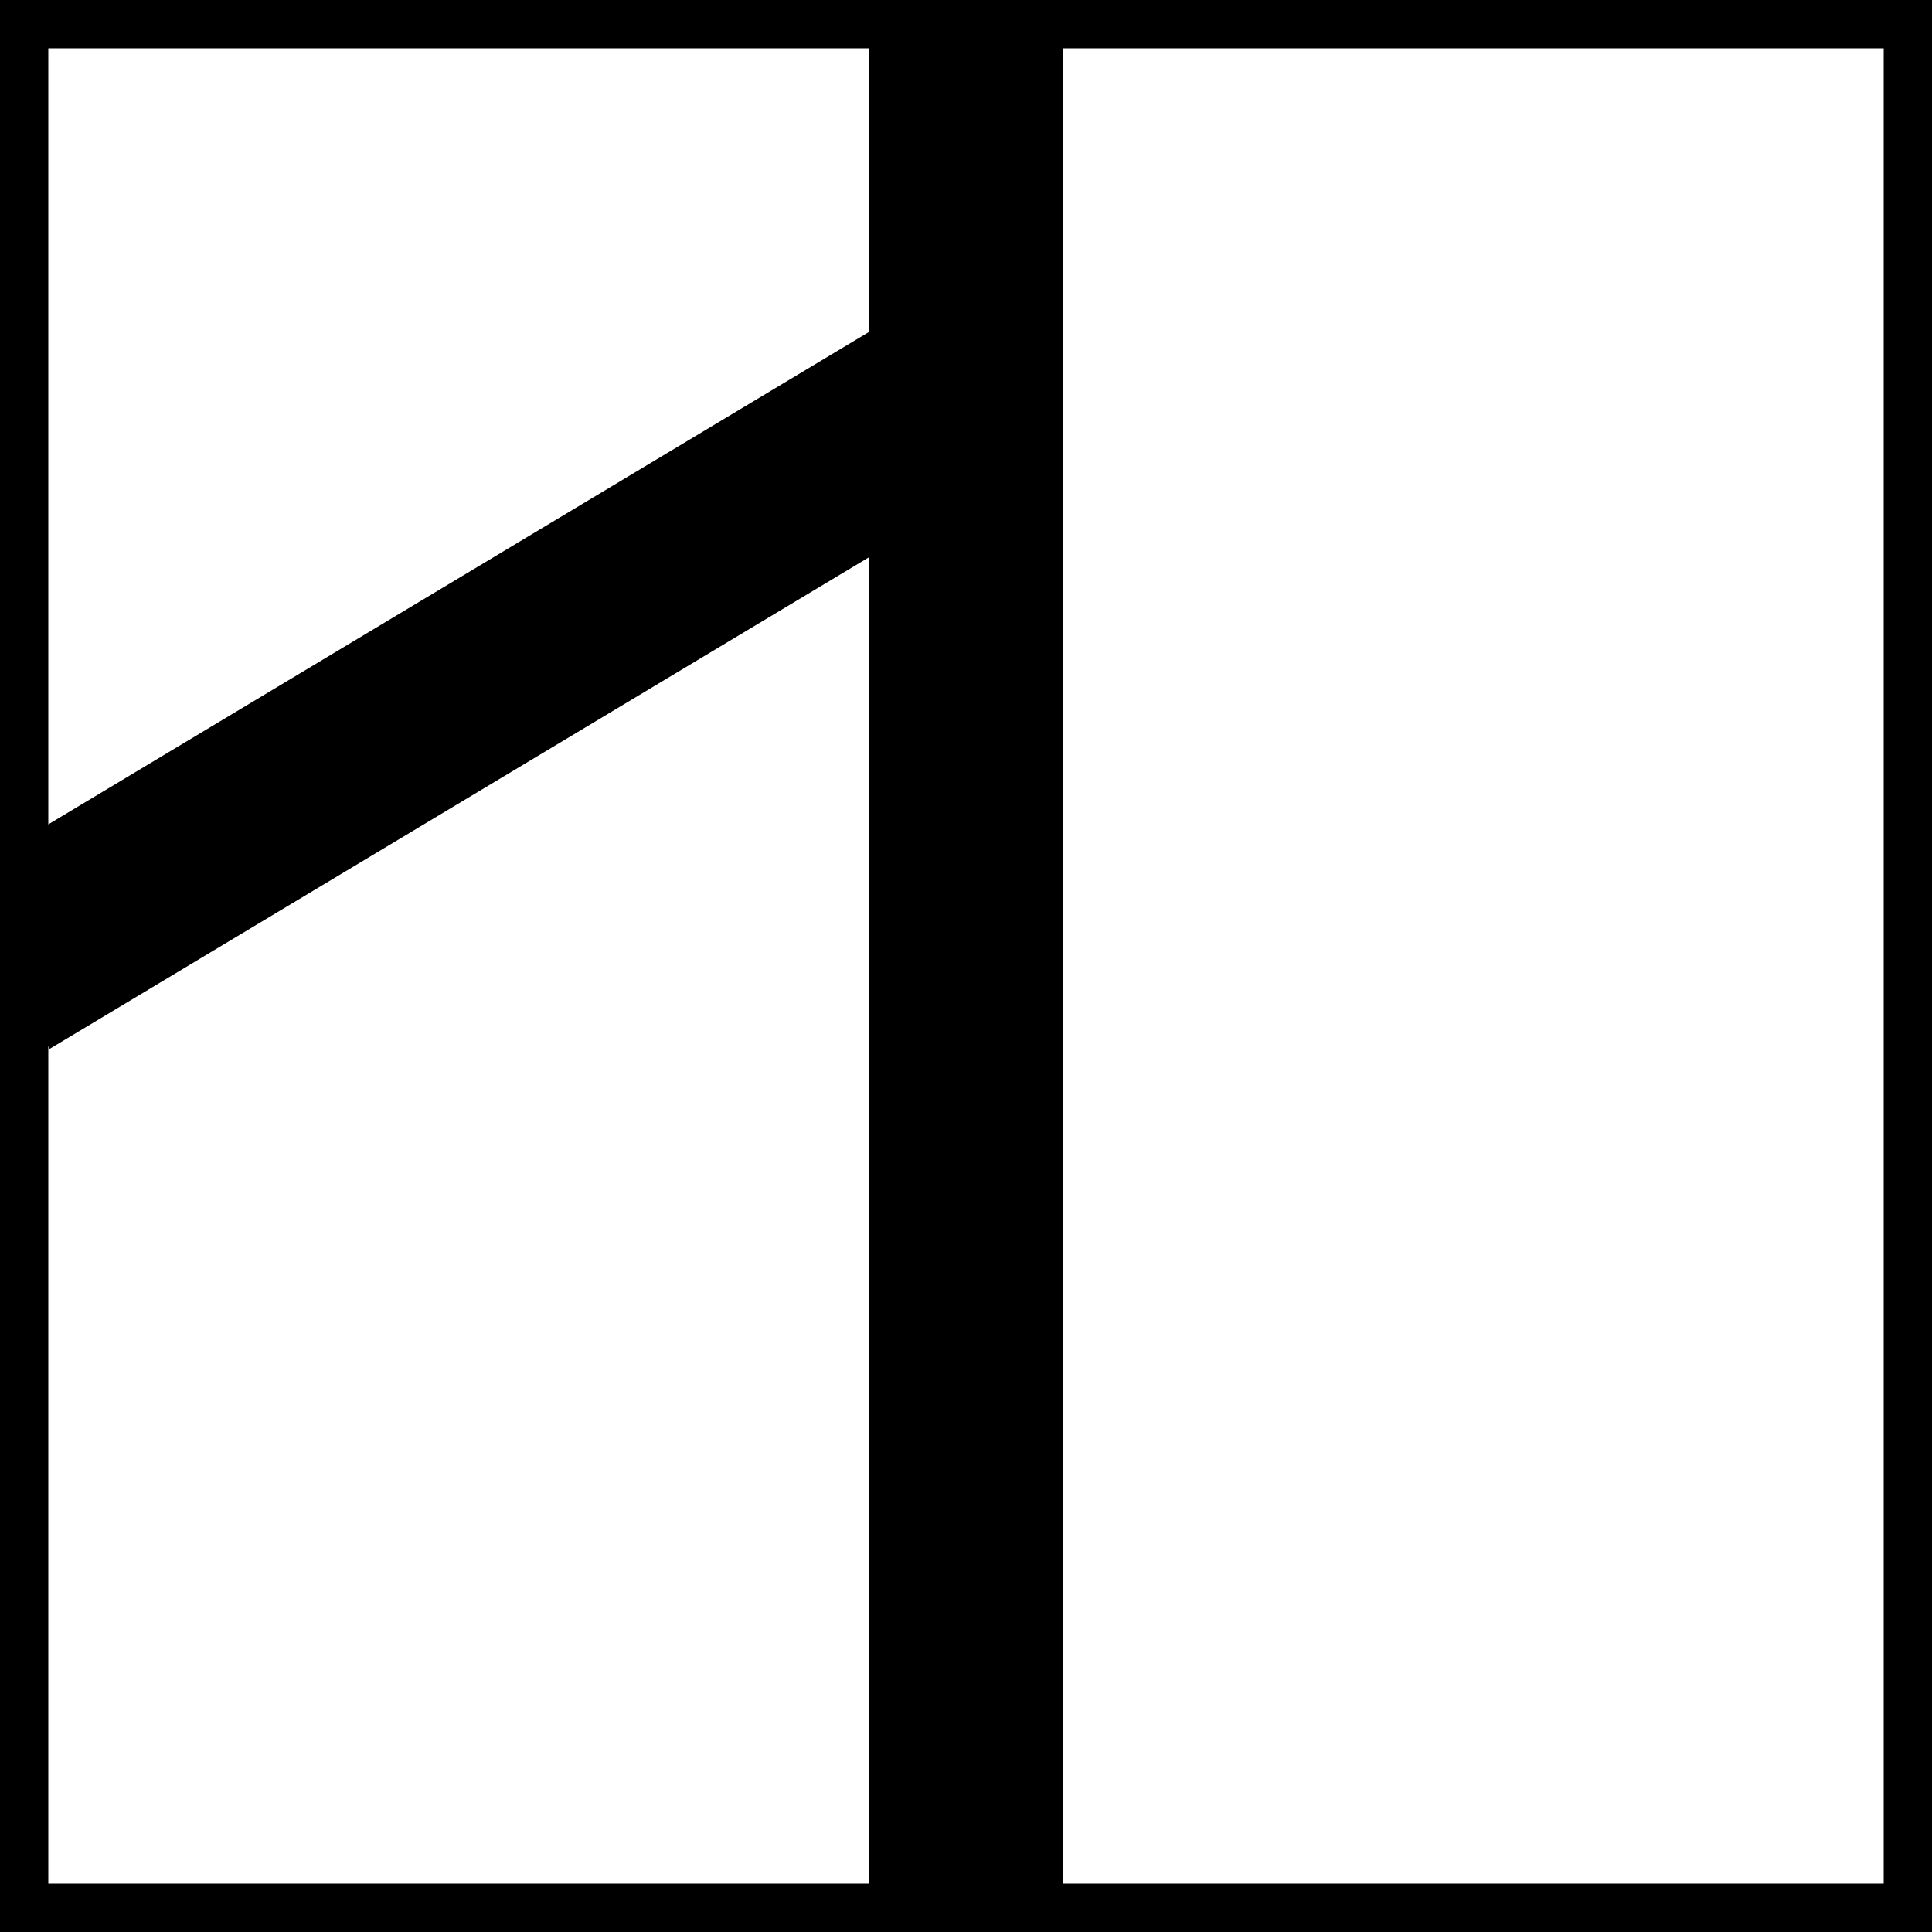
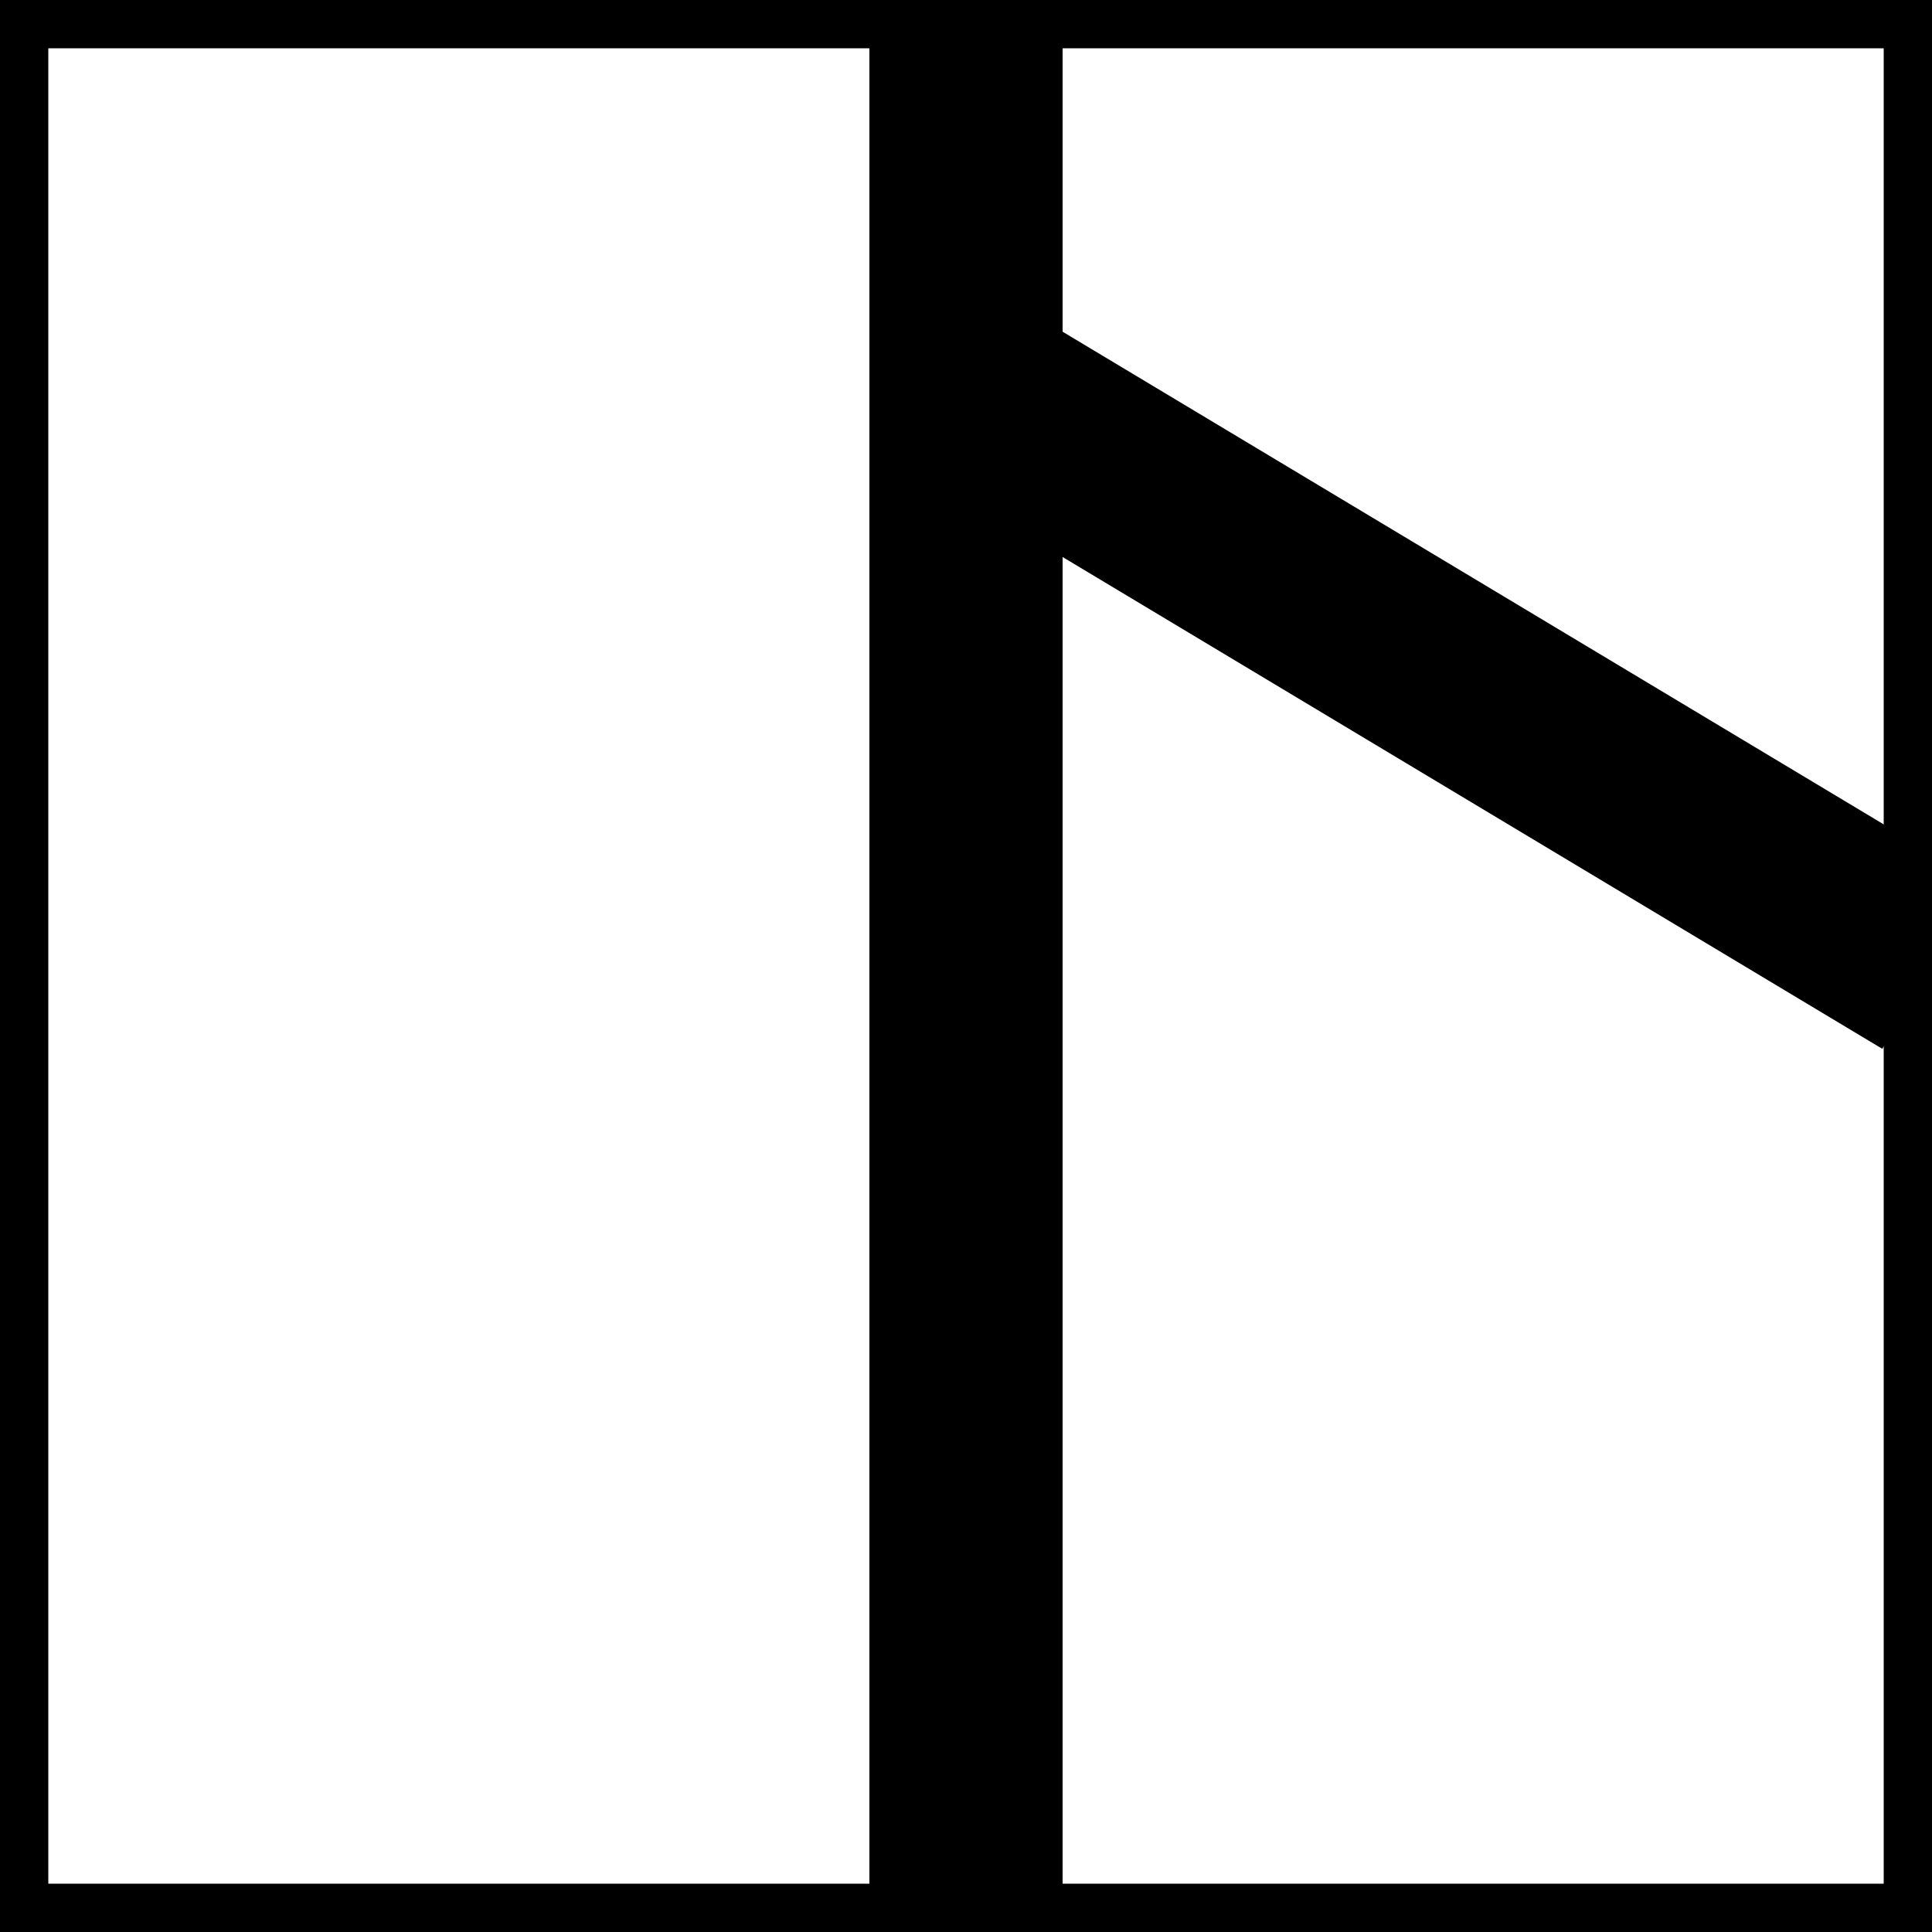
<svg xmlns="http://www.w3.org/2000/svg" viewBox="0 0 10 10">
  <line x1="0" y1="0" x2="10" y2="0" stroke="black" stroke-width="0.5" />
  <line x1="10" y1="0" x2="10" y2="10" stroke="black" stroke-width="0.5" />
  <line x1="10" y1="10" x2="0" y2="10" stroke="black" stroke-width="0.5" />
  <line x1="0" y1="10" x2="0" y2="0" stroke="black" stroke-width="0.5" />
  <line x1="5" y1="0" x2="5" y2="10" stroke="black" stroke-width="1" />
-   <line x1="5" y1="2" x2="0" y2="5" stroke="black" stroke-width="1" />
+   <line x1="5" y1="2" x2="10" y2="5" stroke="black" stroke-width="1" />
</svg>
